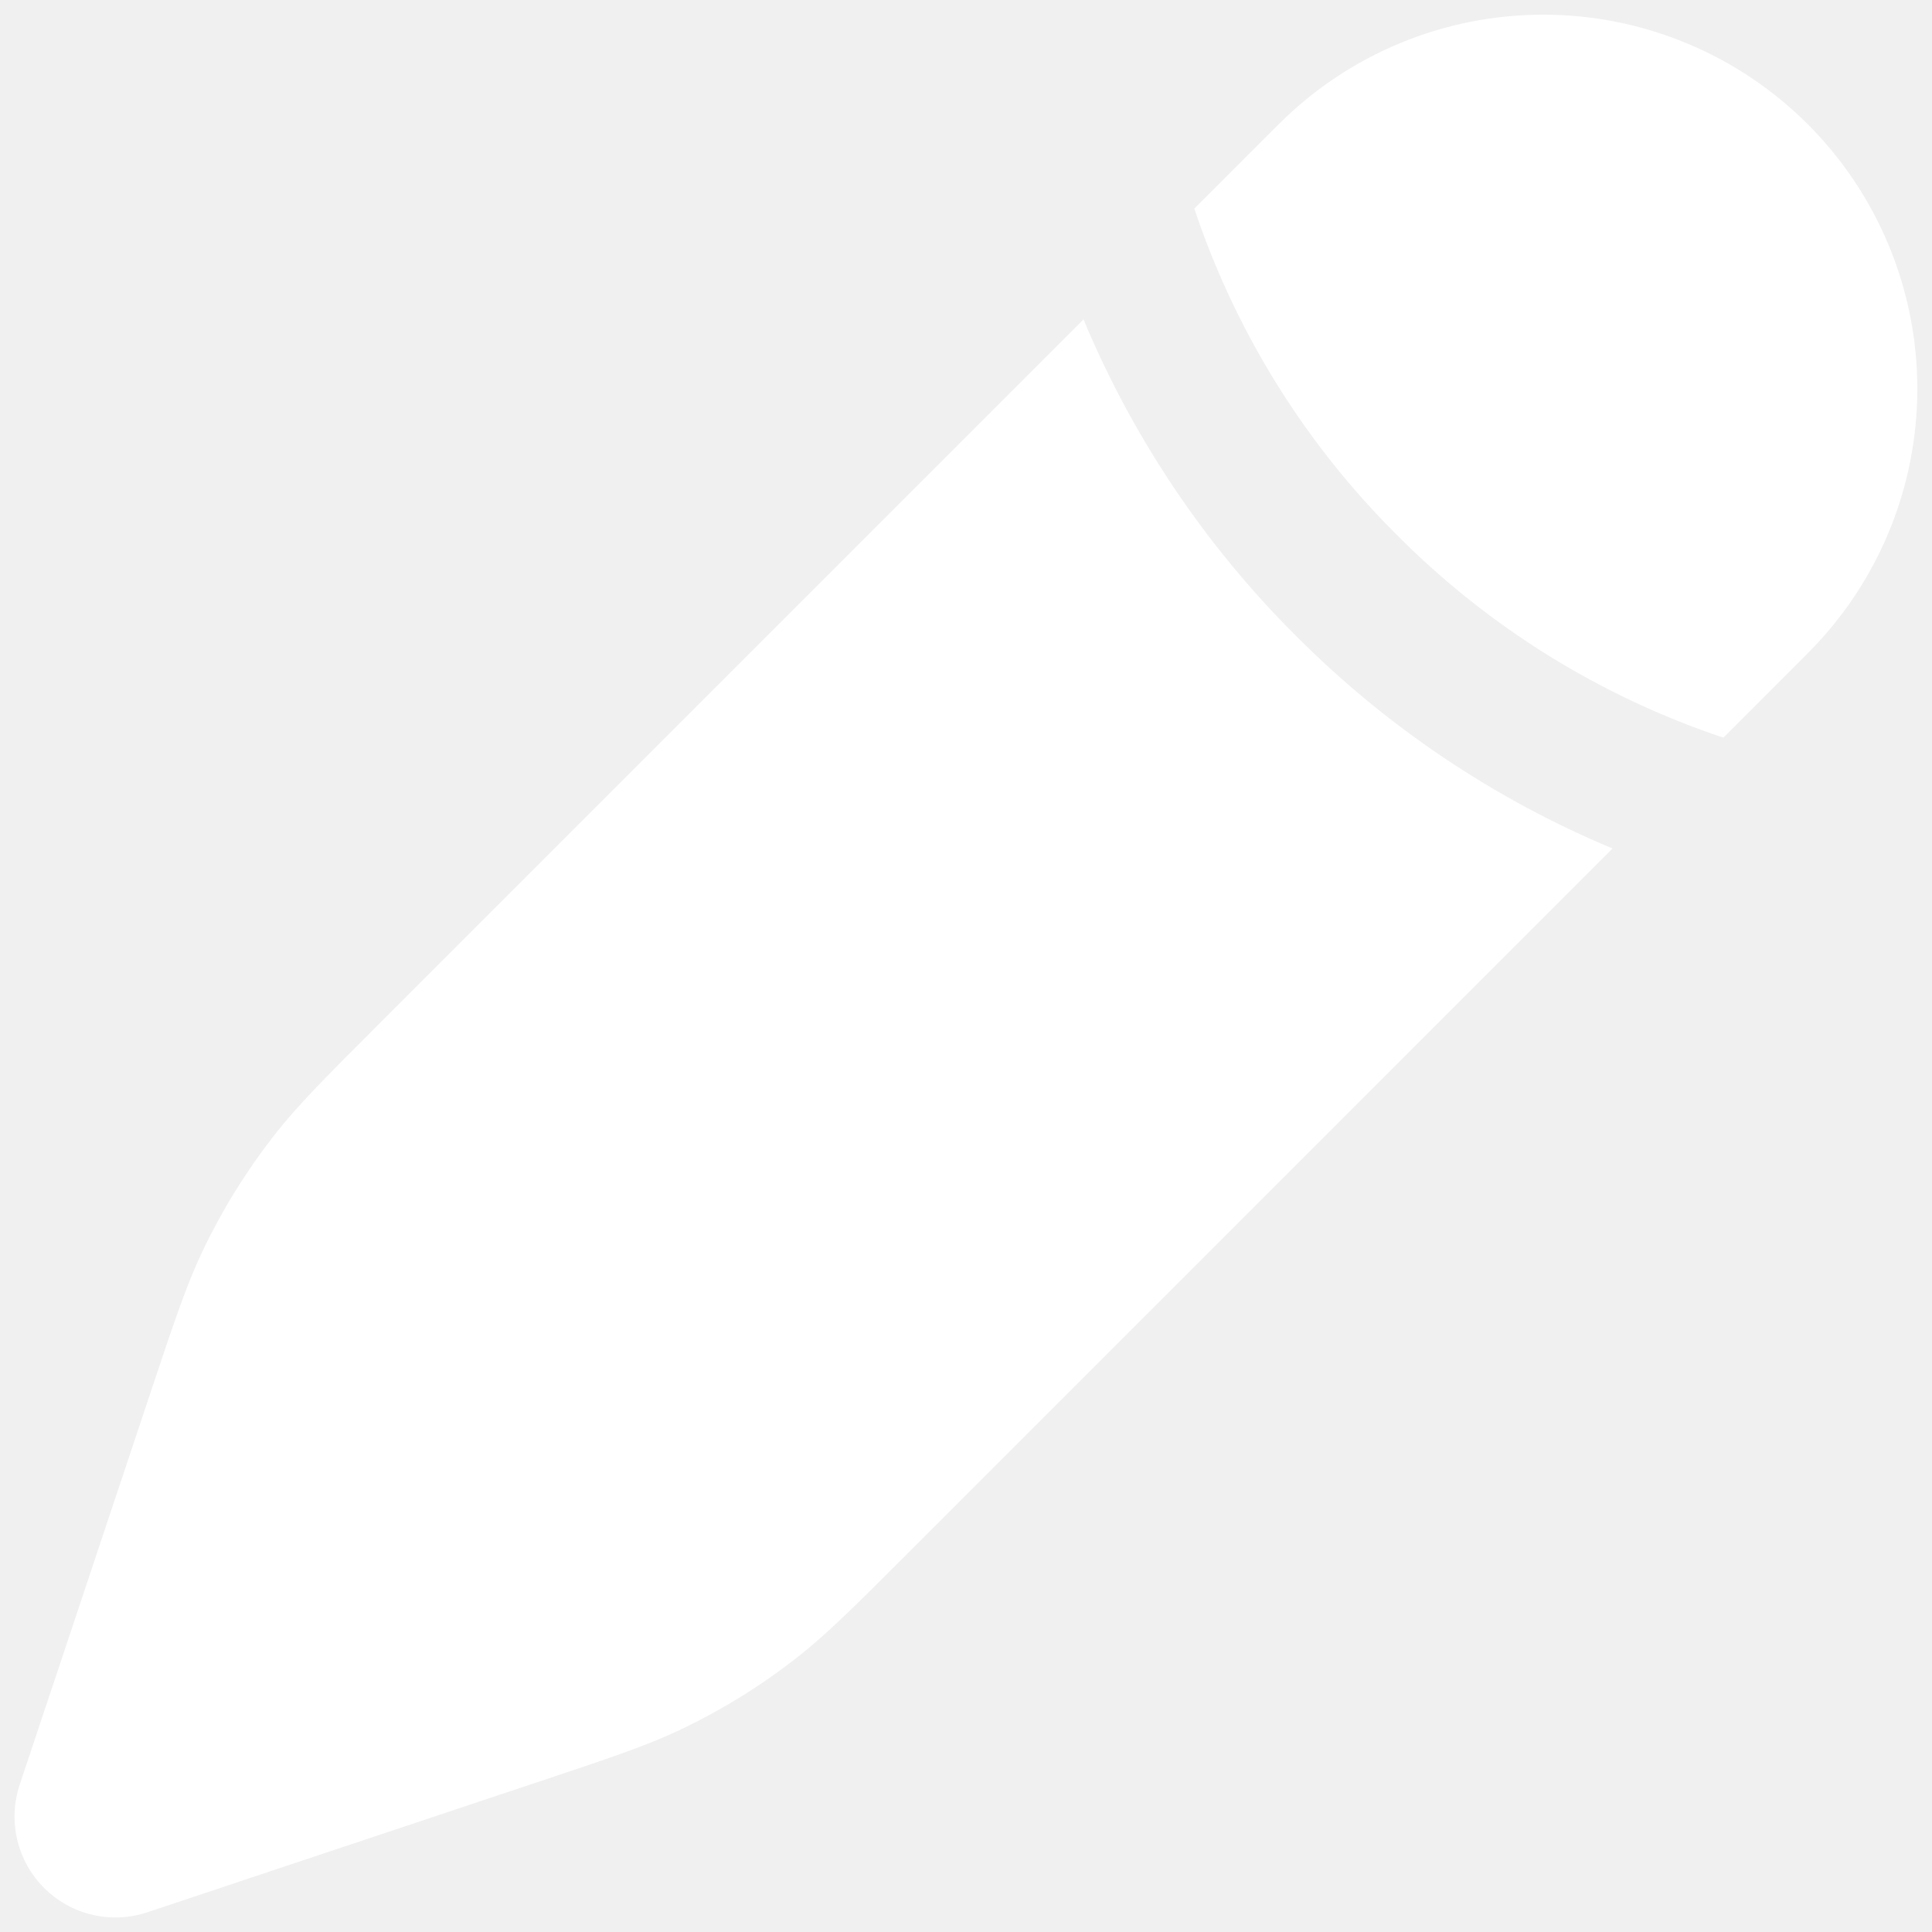
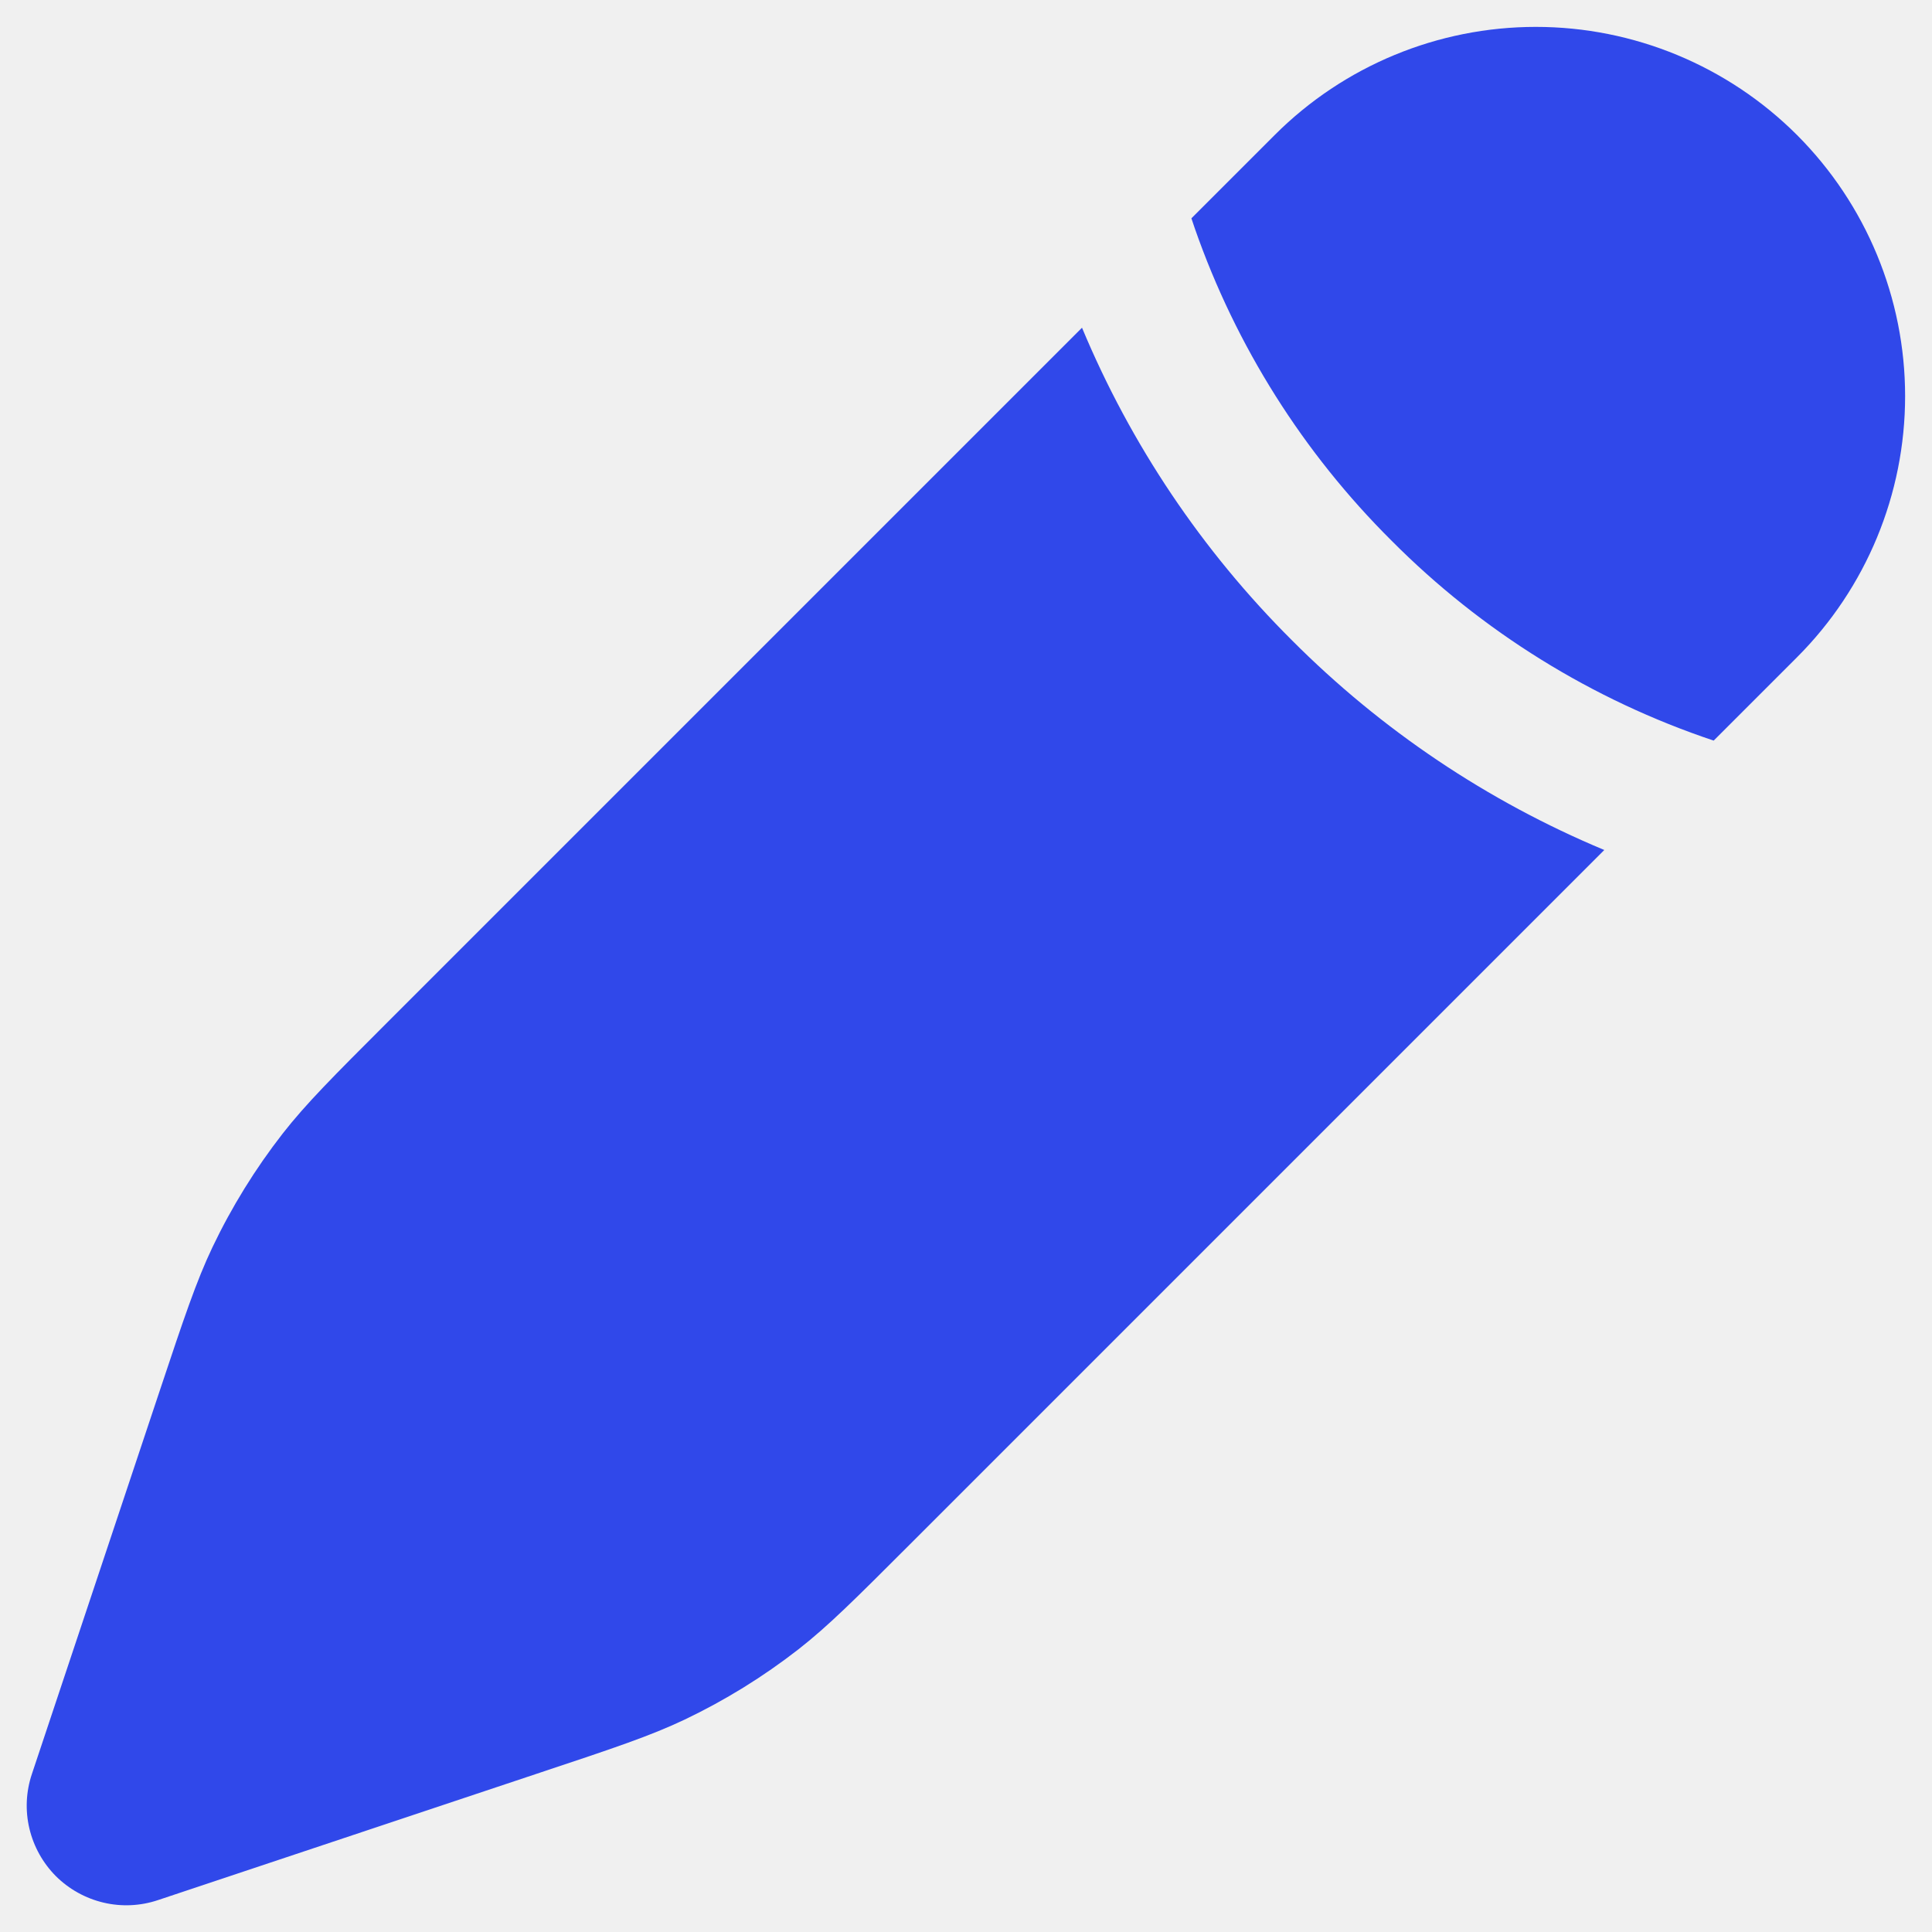
- <svg xmlns="http://www.w3.org/2000/svg" width="44" height="44" viewBox="0 0 44 44" fill="none">
-   <path d="M20.7 35.349L36.724 19.324C34.029 18.199 31.58 16.554 29.518 14.484C27.447 12.422 25.802 9.972 24.676 7.275L8.651 23.3C7.401 24.55 6.775 25.176 6.237 25.865C5.603 26.678 5.059 27.558 4.615 28.489C4.24 29.278 3.96 30.119 3.401 31.796L0.45 40.642C0.314 41.047 0.294 41.482 0.392 41.898C0.49 42.314 0.702 42.694 1.004 42.996C1.306 43.298 1.686 43.51 2.102 43.608C2.518 43.706 2.953 43.685 3.358 43.55L12.204 40.599C13.883 40.04 14.722 39.76 15.511 39.385C16.442 38.941 17.322 38.397 18.134 37.763C18.823 37.225 19.45 36.599 20.7 35.349ZM41.17 14.878C42.768 13.28 43.666 11.113 43.666 8.854C43.666 6.594 42.768 4.427 41.17 2.829C39.573 1.232 37.406 0.334 35.146 0.334C32.886 0.334 30.72 1.232 29.122 2.829L27.2 4.751L27.282 4.992C28.229 7.702 29.779 10.161 31.815 12.185C33.899 14.282 36.445 15.862 39.249 16.8L41.17 14.878Z" fill="white" />
+ <svg xmlns="http://www.w3.org/2000/svg" width="24" height="24" viewBox="0 0 24 24" fill="none">
+   <path d="M11.3 19.188L19.929 10.559C18.477 9.953 17.159 9.068 16.048 7.953C14.933 6.842 14.047 5.524 13.441 4.071L4.812 12.7C4.139 13.373 3.802 13.71 3.512 14.081C3.171 14.519 2.878 14.993 2.639 15.494C2.437 15.919 2.286 16.372 1.985 17.274L0.396 22.038C0.323 22.256 0.312 22.49 0.365 22.714C0.418 22.938 0.532 23.143 0.694 23.306C0.857 23.468 1.062 23.582 1.286 23.635C1.51 23.688 1.744 23.677 1.962 23.604L6.725 22.015C7.63 21.714 8.081 21.563 8.506 21.361C9.007 21.122 9.481 20.829 9.919 20.488C10.29 20.198 10.627 19.861 11.3 19.188ZM22.323 8.165C23.183 7.305 23.666 6.138 23.666 4.921C23.666 3.705 23.183 2.538 22.323 1.677C21.462 0.817 20.295 0.334 19.079 0.334C17.862 0.334 16.695 0.817 15.835 1.677L14.8 2.712L14.844 2.842C15.354 4.301 16.189 5.625 17.285 6.715C18.407 7.844 19.778 8.695 21.288 9.2L22.323 8.165Z" fill="#3048EA" />
</svg>
